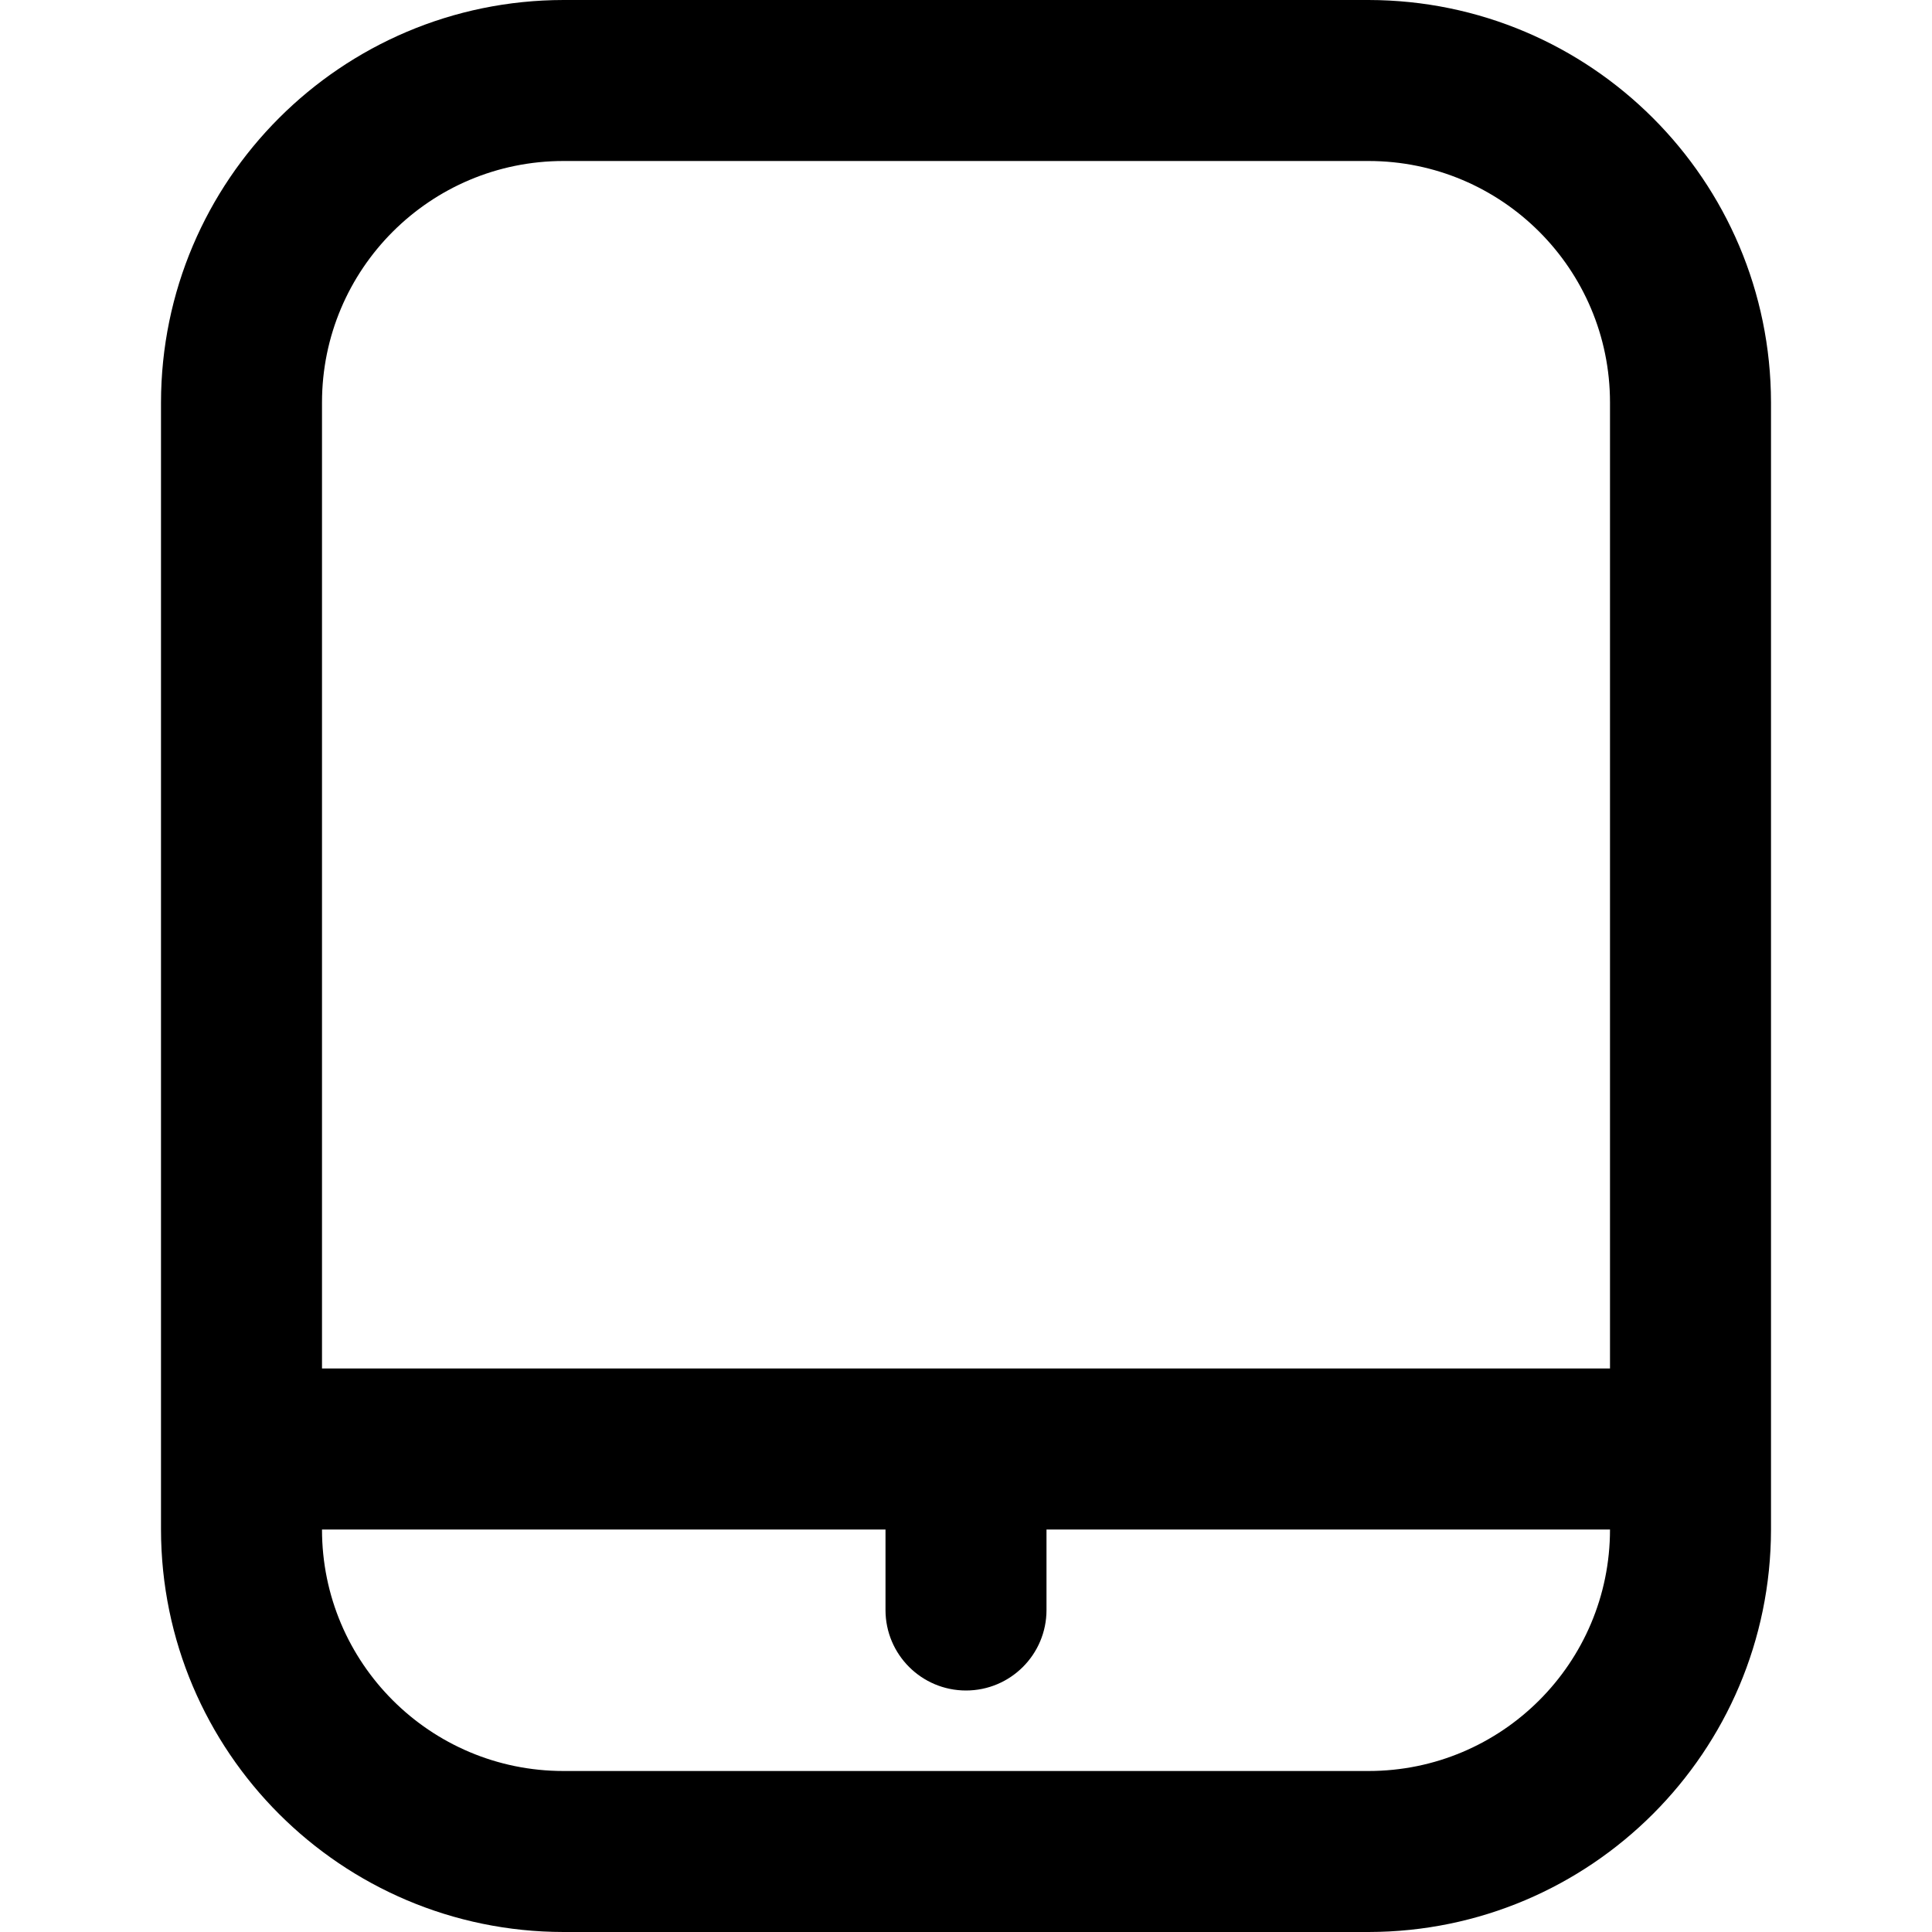
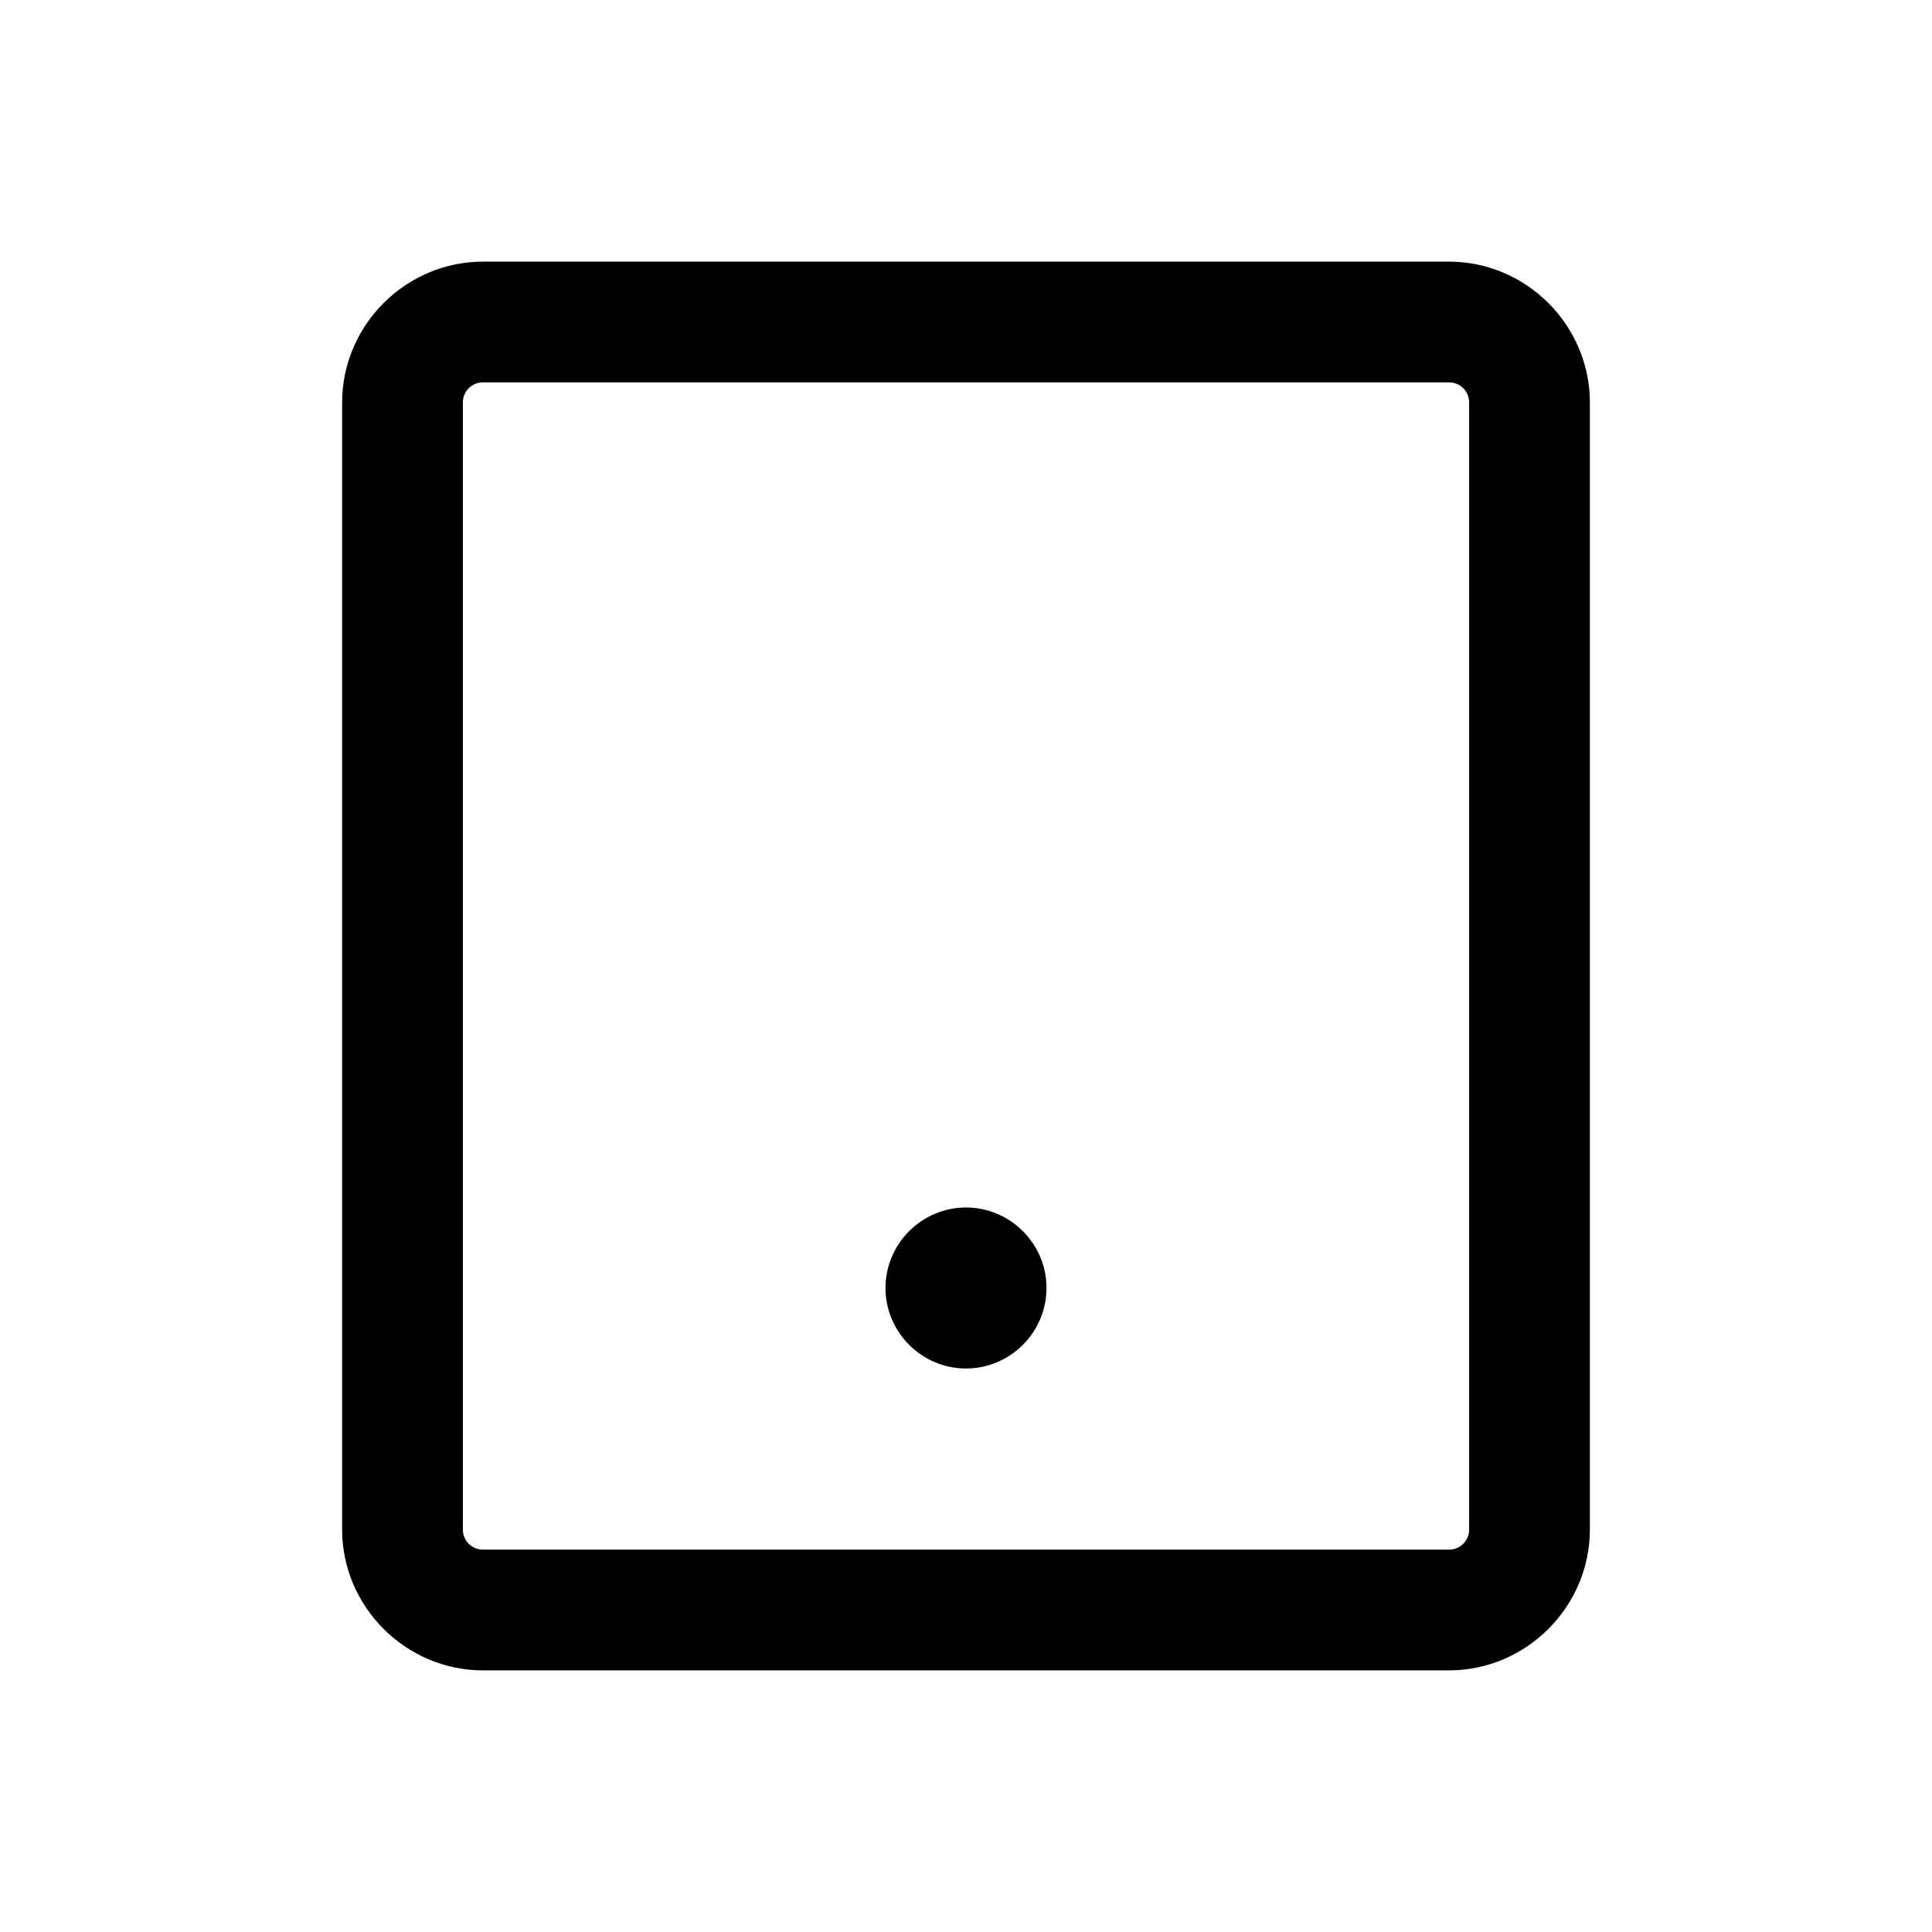
- <svg xmlns="http://www.w3.org/2000/svg" id="Outline" viewBox="0 0 24 24" width="512" height="512">
-   <path d="M17,0H7A5.006,5.006,0,0,0,2,5V19a5.006,5.006,0,0,0,5,5H17a5.006,5.006,0,0,0,5-5V5A5.006,5.006,0,0,0,17,0ZM7,2H17a3,3,0,0,1,3,3V17H4V5A3,3,0,0,1,7,2ZM17,22H7a3,3,0,0,1-3-3h7v1a1,1,0,0,0,2,0V19h7A3,3,0,0,1,17,22Z" />
+ <svg xmlns="http://www.w3.org/2000/svg" id="tablet" viewBox="0 0 24 24">
+   <path d="M18,3.25H6c-.96,0-1.75,.79-1.75,1.75v14c0,.96,.79,1.75,1.75,1.75h12c.96,0,1.75-.79,1.75-1.75V5c0-.96-.79-1.75-1.75-1.75Zm.25,15.75c0,.14-.11,.25-.25,.25H6c-.14,0-.25-.11-.25-.25V5c0-.14,.11-.25,.25-.25h12c.14,0,.25,.11,.25,.25v14Zm-5.25-3c0,.55-.45,1-1,1s-1-.45-1-1,.45-1,1-1,1,.45,1,1Z" />
</svg>
